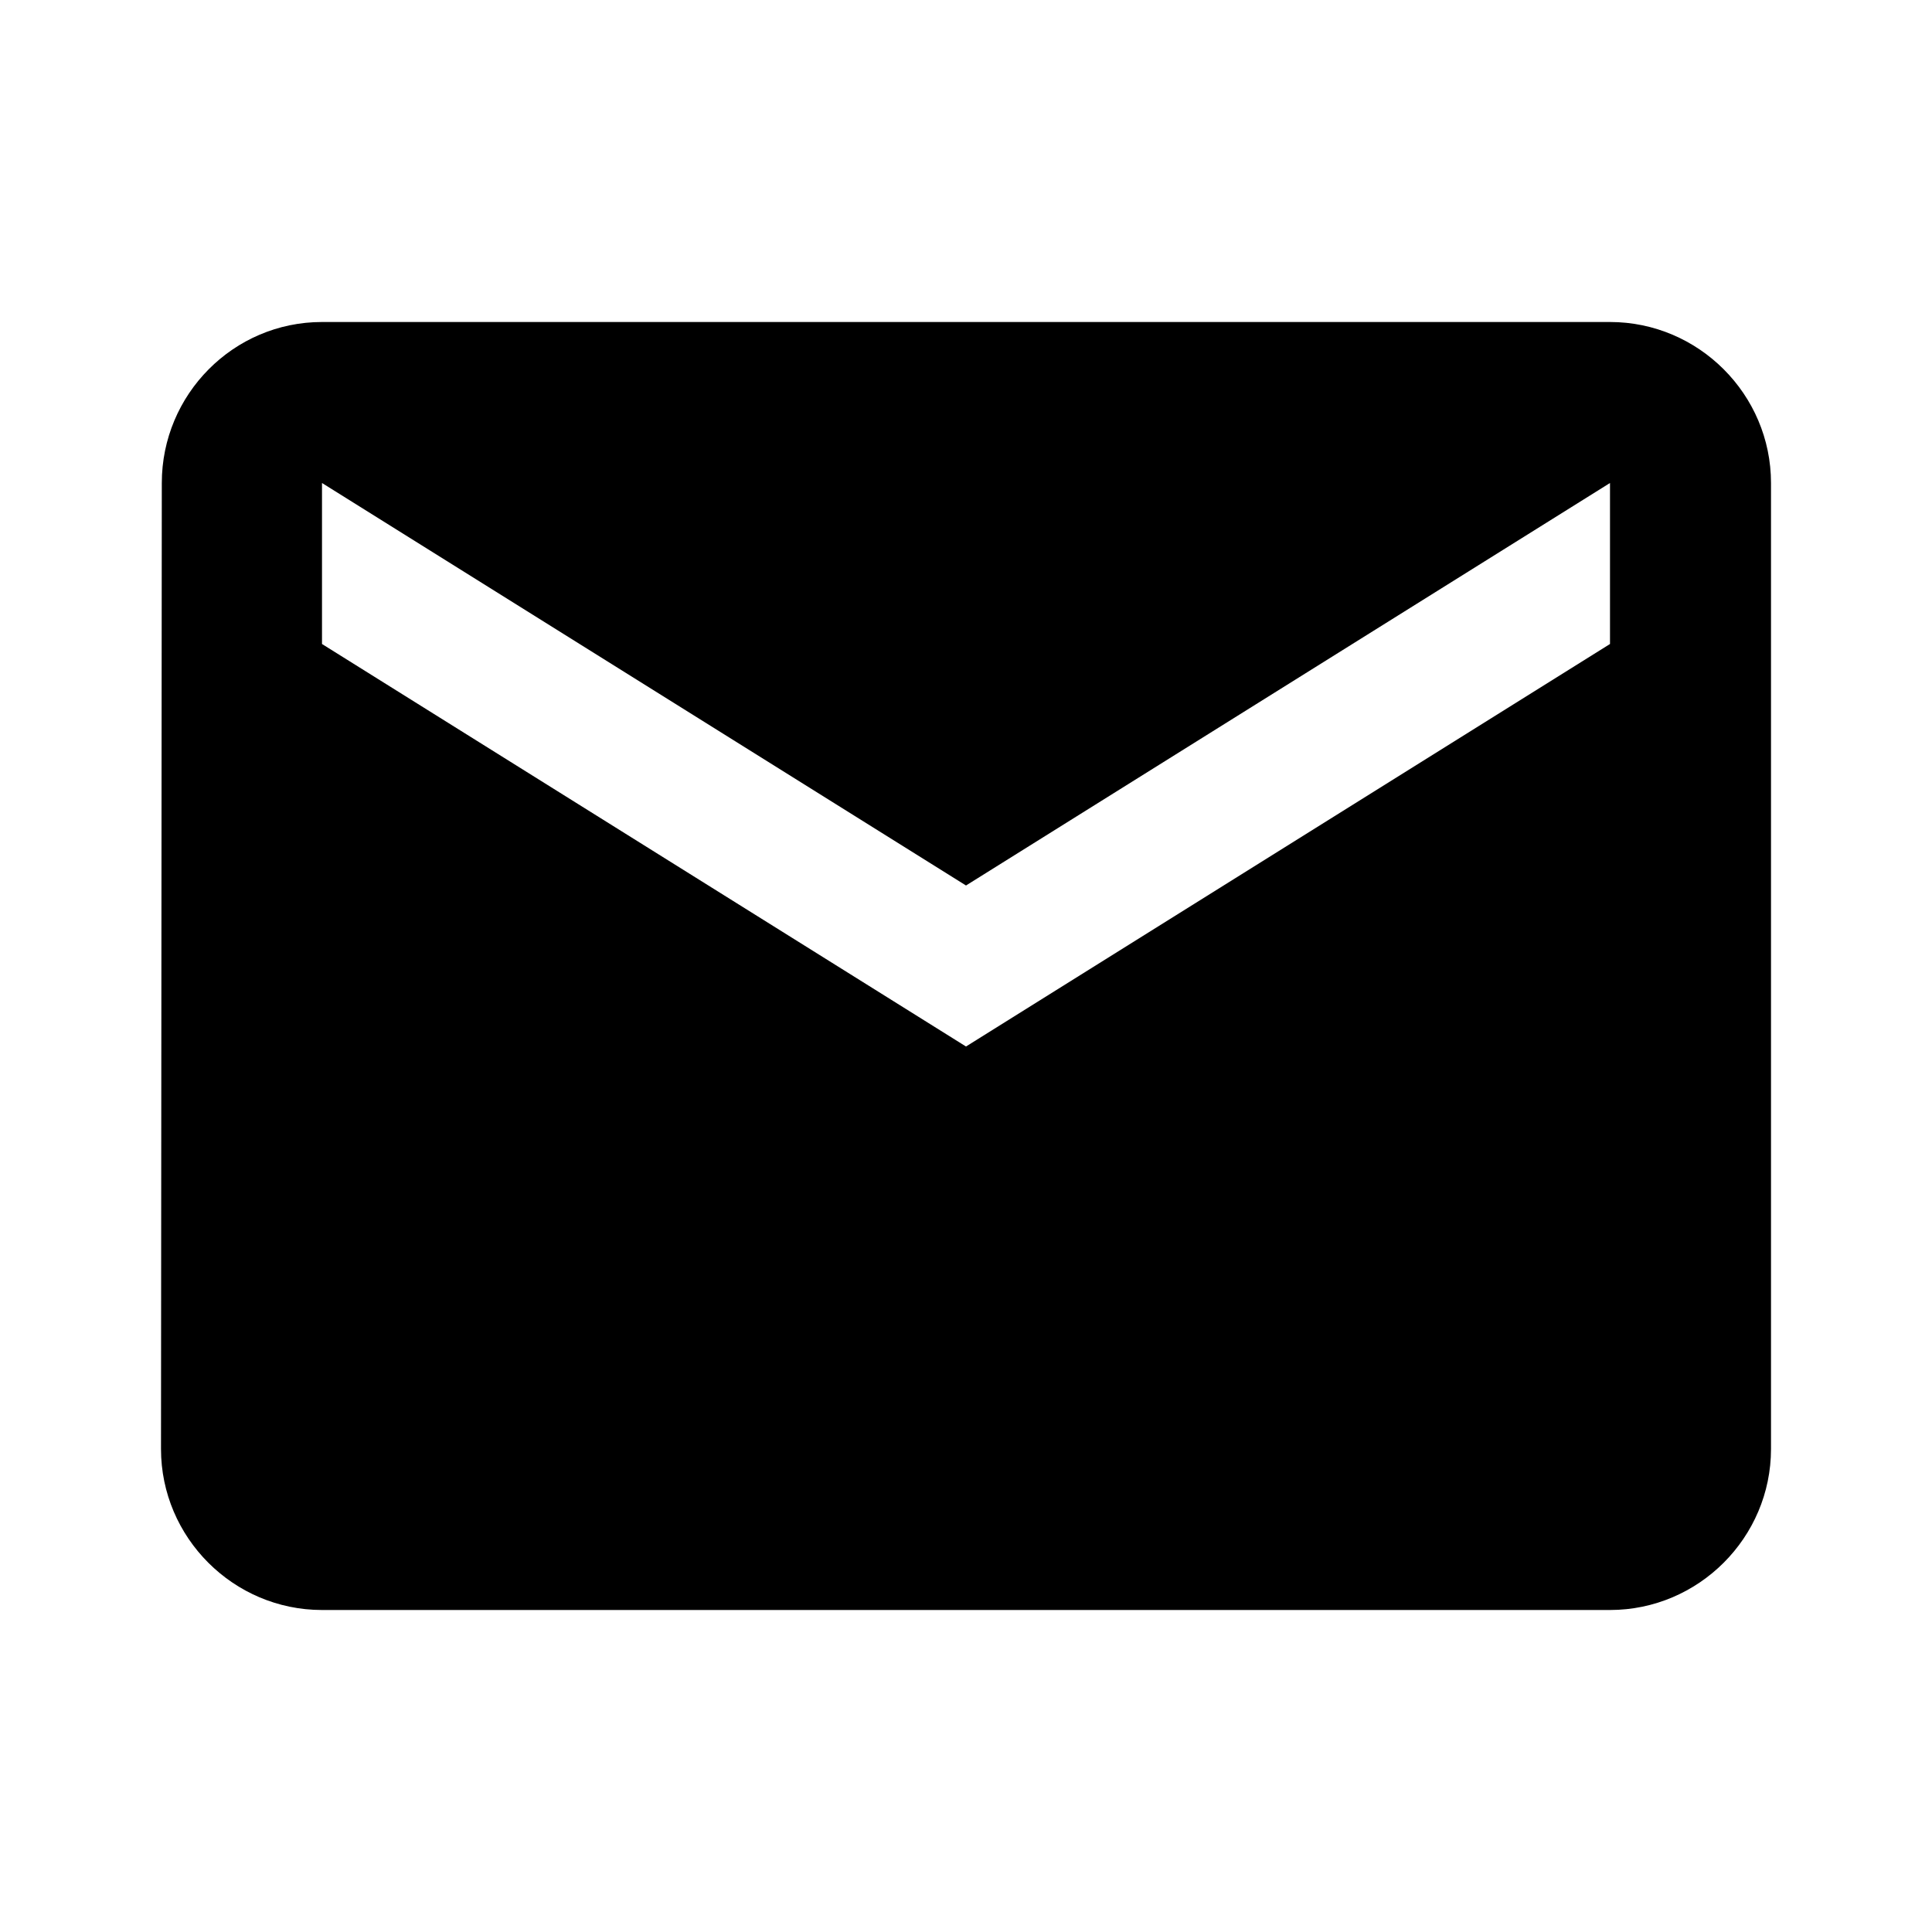
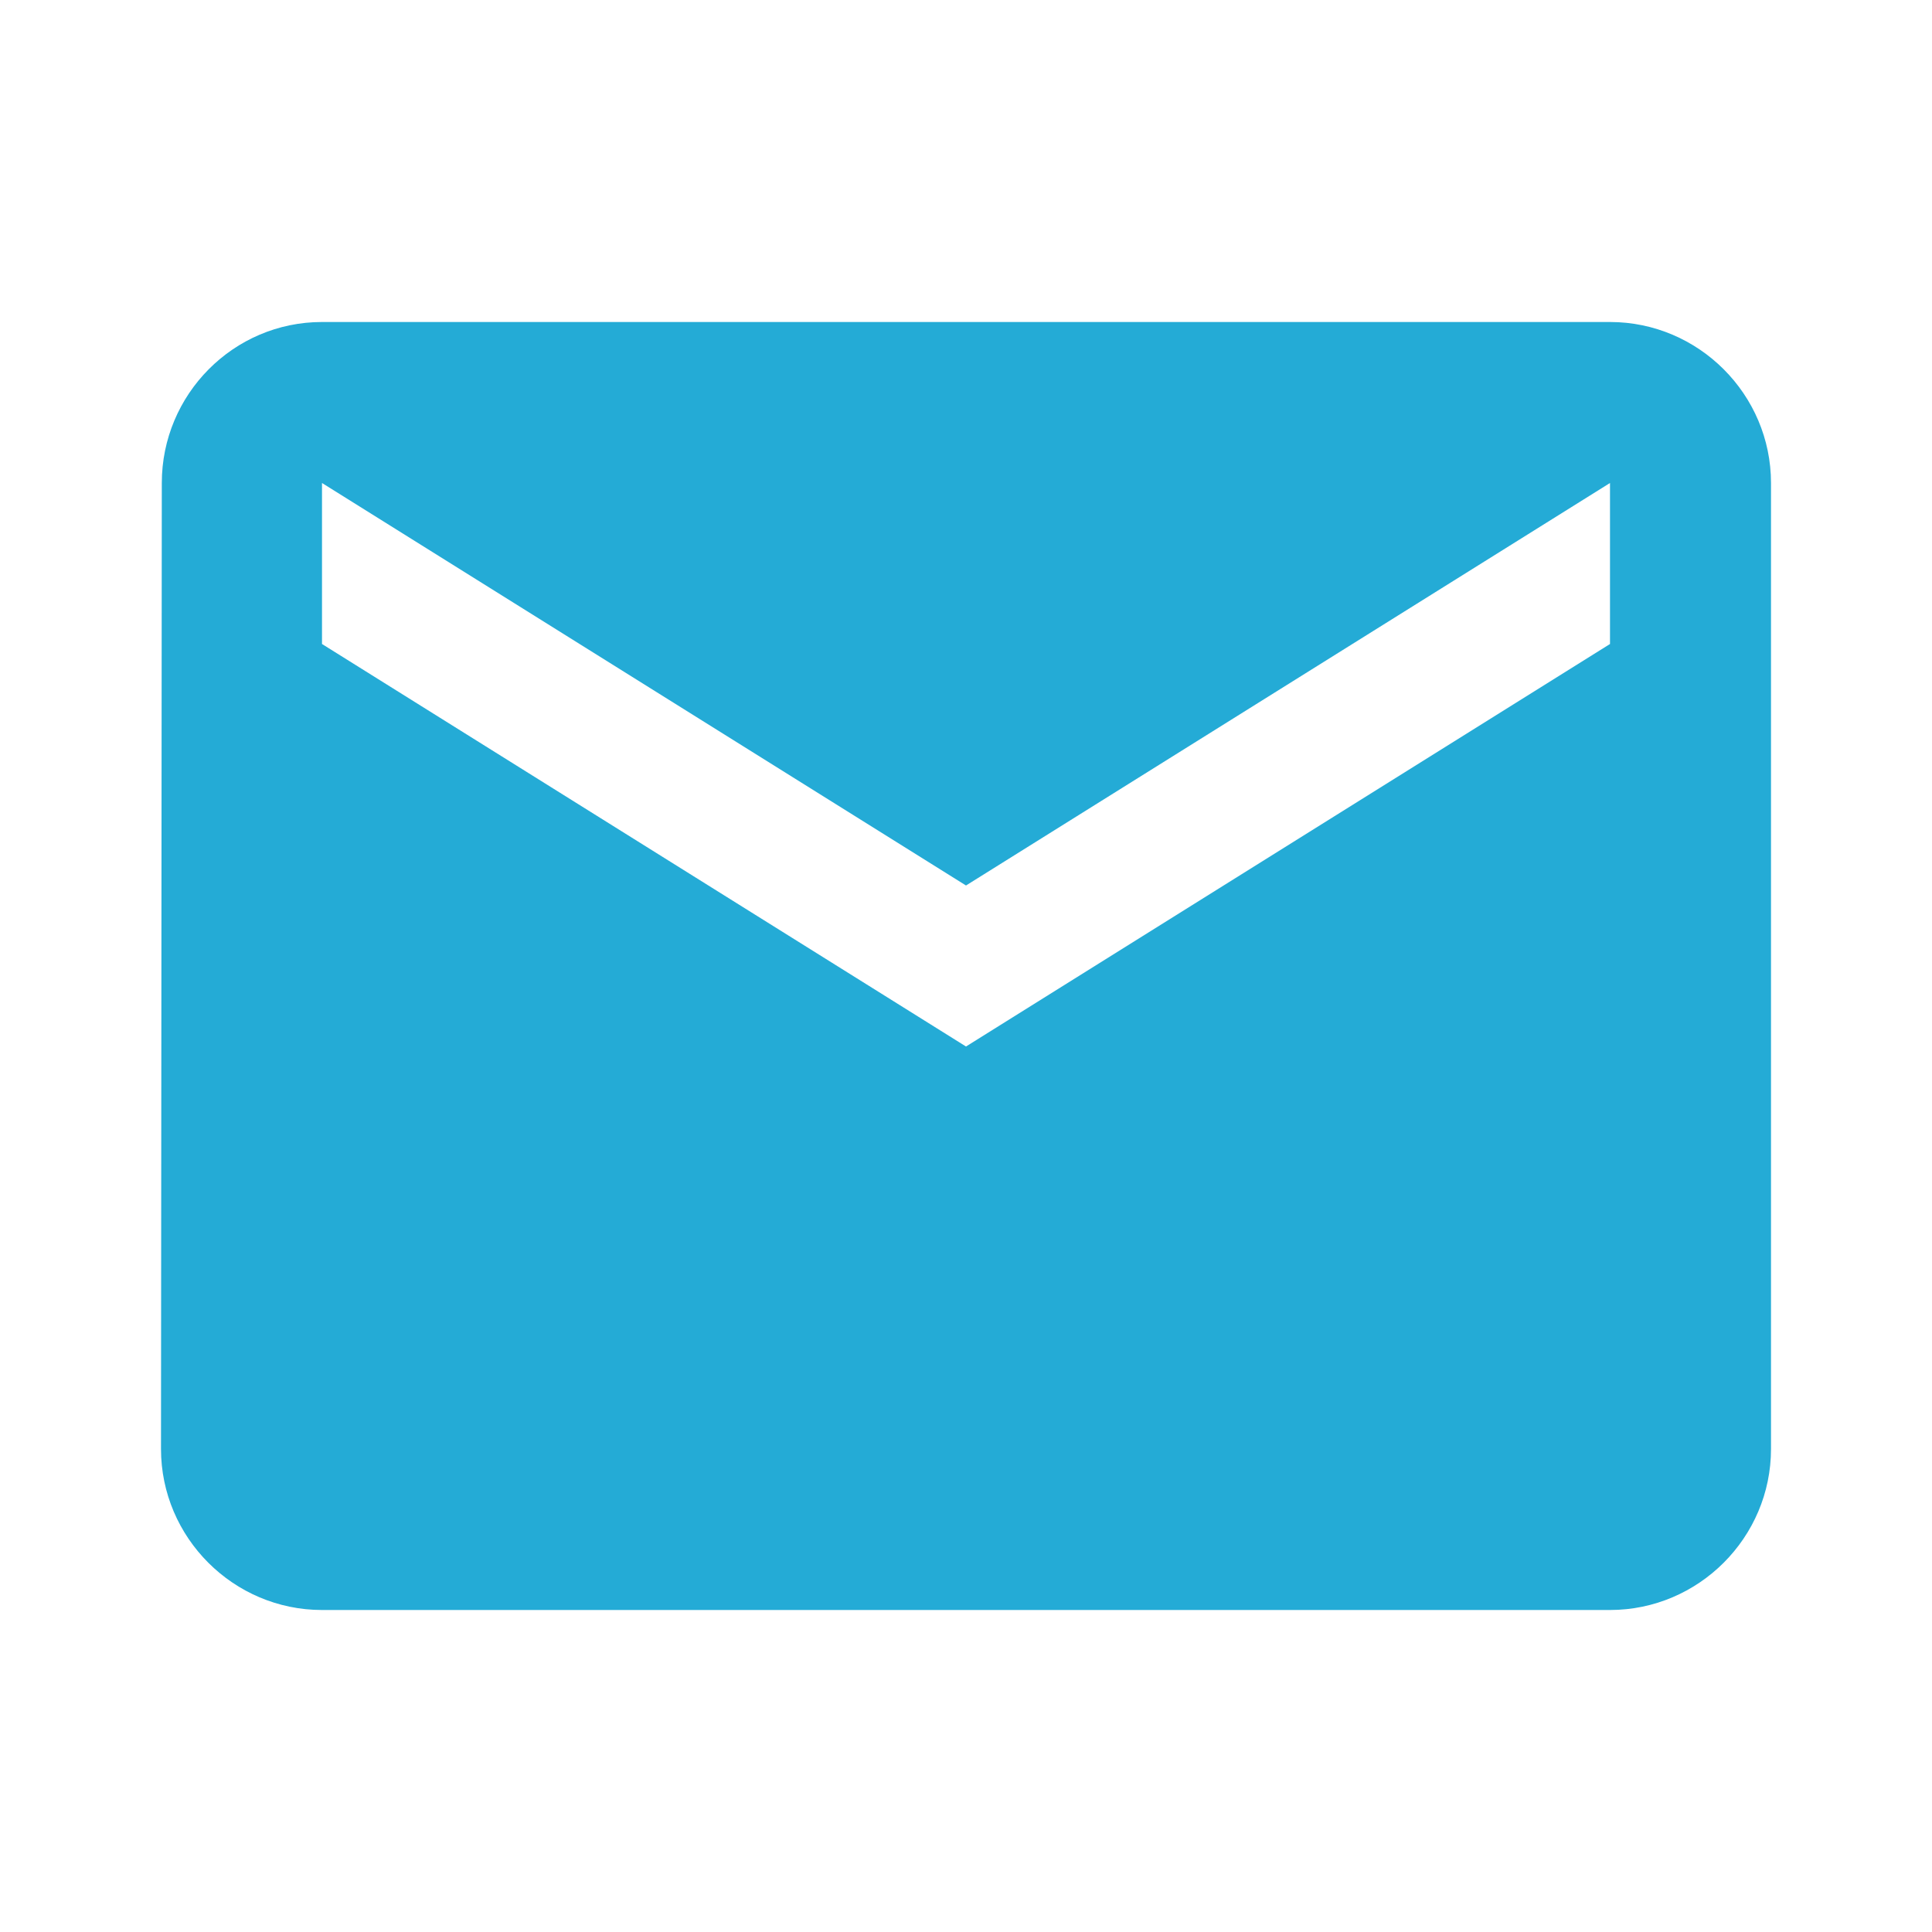
- <svg xmlns="http://www.w3.org/2000/svg" width="24" height="24" viewBox="0 0 24 24">
+ <svg xmlns="http://www.w3.org/2000/svg" width="24" height="24" viewBox="0 0 24 24" style="fill: #24ABD6;">
  <path d="M20 4H4c-1.1 0-1.99.9-1.99 2L2 18c0 1.1.9 2 2 2h16c1.1 0 2-.9 2-2V6c0-1.1-.9-2-2-2zm0 4l-8 5-8-5V6l8 5 8-5v2z" />
  <path d="M0 0h24v24H0z" fill="none" />
</svg>
